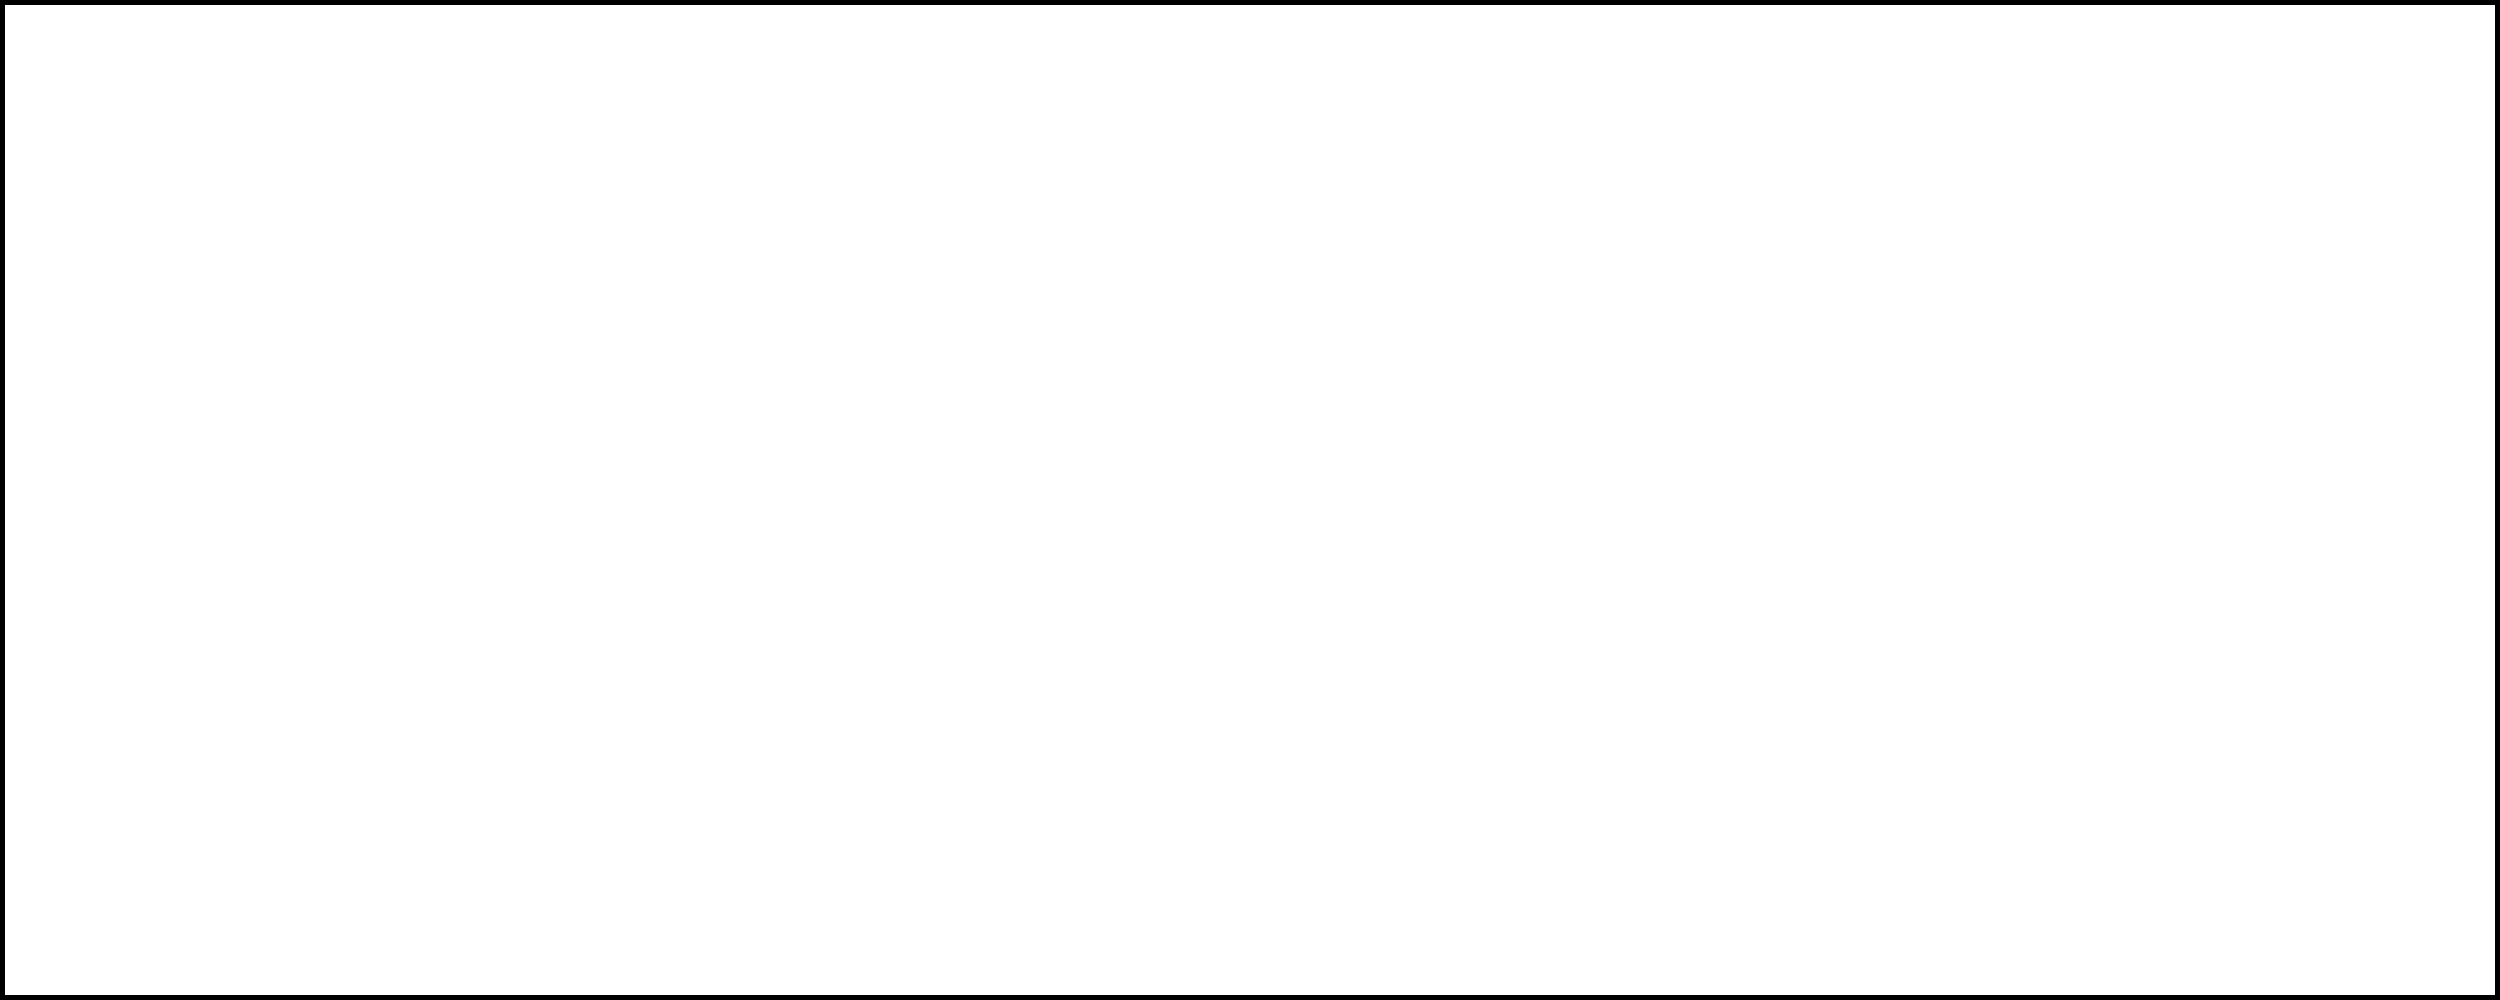
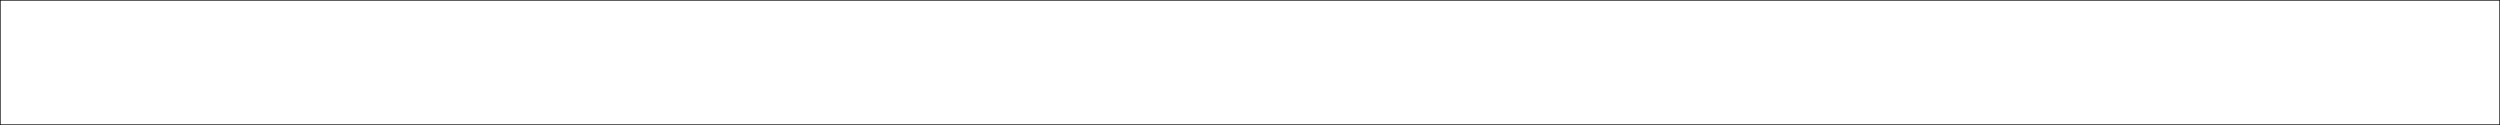
- <svg xmlns="http://www.w3.org/2000/svg" baseProfile="tiny" height="10 mm" width="25 mm" viewBox="0 0 25 10" version="1.1" stroke="black" stroke-width=".1" fill="none">
-   <path d="M0 0 L5 0 L10 0 L24.421 0 L24.947 0 L24.947 0 L24.948 0 L24.949 0 L24.95 0 L24.951 0 L24.952 0 L24.953 0 L24.954 0 L24.955 0 L24.956 0 L24.957 0 L24.958 0 L24.959 0 L24.961 0 L24.962 0 L24.963 0 L24.964 0 L24.965 0 L24.966 0 L24.967 0 L24.968 0 L24.969 0 L24.97 0 L24.971 0 L24.972 0 L24.973 0 L24.974 0 L24.975 0 L24.976 0 L24.977 0 L24.978 0 L24.979 0 L24.98 0 L24.981 0 L24.982 0 L24.983 0 L24.984 0 L24.985 0 L24.986 0 L24.987 0 L24.988 0 L24.989 0 L24.99 0 L24.991 0 L24.992 0 L24.993 0 L24.994 0 L24.995 0 L24.996 0 L24.997 0 L24.998 0 L24.999 0 L25 0 L25 10 L24.998 10 L24.997 10 L24.995 10 L24.994 10 L24.992 10 L24.991 10 L24.989 10 L24.988 10 L24.986 10 L24.985 10 L24.983 10 L24.982 10 L24.98 10 L24.979 10 L24.977 10 L24.976 10 L24.974 10 L24.973 10 L24.971 10 L24.97 10 L24.968 10 L24.967 10 L24.965 10 L24.964 10 L24.962 10 L24.961 10 L24.959 10 L24.958 10 L24.956 10 L24.955 10 L24.953 10 L24.952 10 L24.95 10 L24.949 10 L24.947 10 L24.945 10 L24.944 10 L24.942 10 L24.941 10 L24.939 10 L24.938 10 L24.936 10 L24.935 10 L24.933 10 L24.931 10 L24.93 10 L24.928 10 L24.927 10 L24.925 10 L24.924 10 L24.922 10 L24.92 10 L24.919 10 L24.917 10 L24.916 10 L24.914 10 L24.912 10 L24.911 10 L24.909 10 L24.908 10 L24.906 10 L24.904 10 L24.903 10 L24.901 10 L24.899 10 L24.898 10 L24.896 10 L24.894 10 L24.893 10 L24.891 10 L24.889 10 L24.888 10 L24.886 10 L24.884 10 L24.882 10 L24.881 10 L24.879 10 L24.877 10 L24.876 10 L24.874 10 L24.872 10 L24.87 10 L24.869 10 L24.867 10 L24.865 10 L24.863 10 L24.861 10 L24.86 10 L24.858 10 L24.856 10 L24.854 10 L24.852 10 L24.85 10 L24.849 10 L24.847 10 L24.845 10 L24.843 10 L24.841 10 L24.839 10 L24.837 10 L24.835 10 L24.833 10 L24.831 10 L24.829 10 L24.828 10 L24.826 10 L24.824 10 L24.822 10 L24.82 10 L24.818 10 L24.815 10 L24.813 10 L24.811 10 L24.809 10 L24.807 10 L24.805 10 L24.803 10 L24.801 10 L24.799 10 L24.797 10 L24.794 10 L24.792 10 L24.79 10 L24.788 10 L24.786 10 L24.783 10 L24.781 10 L24.779 10 L24.777 10 L24.774 10 L24.772 10 L24.77 10 L24.767 10 L24.765 10 L24.762 10 L24.76 10 L24.758 10 L24.755 10 L24.753 10 L24.75 10 L24.748 10 L24.745 10 L24.743 10 L24.74 10 L24.737 10 L24.735 10 L24.732 10 L24.729 10 L24.727 10 L24.724 10 L24.721 10 L24.718 10 L24.716 10 L24.713 10 L24.71 10 L24.707 10 L24.704 10 L24.701 10 L24.698 10 L24.695 10 L24.692 10 L24.689 10 L24.686 10 L24.683 10 L24.68 10 L24.677 10 L24.674 10 L24.67 10 L24.667 10 L24.664 10 L24.66 10 L24.657 10 L24.654 10 L24.65 10 L24.647 10 L24.643 10 L24.639 10 L24.636 10 L24.632 10 L24.628 10 L24.625 10 L24.621 10 L24.617 10 L24.613 10 L24.609 10 L24.605 10 L24.601 10 L24.597 10 L24.593 10 L24.588 10 L24.584 10 L24.58 10 L24.575 10 L24.571 10 L24.566 10 L24.562 10 L24.557 10 L24.552 10 L24.548 10 L24.543 10 L24.538 10 L24.533 10 L24.528 10 L24.522 10 L24.517 10 L24.512 10 L24.506 10 L24.501 10 L24.495 10 L24.493 10 L10 10 L5 10 L0 10 L0 5 z" />
+ <svg xmlns="http://www.w3.org/2000/svg" baseProfile="tiny" height="10 mm" width="200 mm" viewBox="0 0 200 10" version="1.1" stroke="black" stroke-width=".1" fill="none">
+   <path d="M79.966 10 L79.856 10 L79.743 10 L79.628 10 L79.51 10 L79.389 10 L79.264 10 L79.137 10 L79.005 10 L78.87 10 L78.731 10 L78.588 10 L78.441 10 L78.289 10 L78.133 10 L77.971 10 L77.804 10 L77.631 10 L77.452 10 L77.267 10 L77.075 10 L76.876 10 L76.669 10 L76.455 10 L76.231 10 L75.998 10 L75.755 10 L75.502 10 L75.237 10 L74.96 10 L74.669 10 L74.364 10 L74.044 10 L73.707 10 L73.352 10 L72.977 10 L72.58 10 L72.16 10 L71.713 10 L71.239 10 L70.732 10 L70.191 10 L69.611 10 L68.988 10 L68.317 10 L67.591 10 L66.804 10 L65.946 10 L65.009 10 L63.98 10 L62.844 10 L61.584 10 L60.179 10 L58.599 10 L56.812 10 L54.771 10 L52.42 10 L49.679 10 L46.444 10 L42.564 10 L37.827 10 L31.91 10 L24.308 10 L14.177 10 L0 10 L0 0 L0.856 0 L1.706 0 L2.548 0 L3.383 0 L4.211 0 L85 0 L90 0 L95 0 L160.588 0 L199.925 0 L199.94 0 L199.955 0 L199.97 0 L199.985 0 L200 0 L200 10 L199.98 10 L199.96 10 L199.94 10 L199.92 10 L199.9 10 L199.88 10 L199.86 10 L199.84 10 L199.82 10 L199.8 10 L199.78 10 L199.76 10 L199.74 10 L199.72 10 L199.7 10 L199.679 10 L199.659 10 L199.639 10 L199.619 10 L199.599 10 L199.579 10 L199.559 10 L199.538 10 L199.518 10 L199.498 10 L199.478 10 L199.458 10 L199.437 10 L199.417 10 L199.397 10 L199.376 10 L199.356 10 L199.335 10 L199.315 10 L199.294 10 L199.274 10 L199.253 10 L199.233 10 L199.212 10 L199.191 10 L199.171 10 L199.15 10 L199.129 10 L199.108 10 L199.088 10 L199.067 10 L199.046 10 L199.025 10 L199.004 10 L198.983 10 L198.962 10 L198.94 10 L198.919 10 L198.898 10 L198.876 10 L198.855 10 L198.834 10 L198.812 10 L198.79 10 L198.769 10 L198.747 10 L198.725 10 L198.704 10 L198.682 10 L198.66 10 L198.638 10 L198.616 10 L198.593 10 L198.571 10 L198.549 10 L198.526 10 L198.504 10 L198.481 10 L198.459 10 L198.436 10 L198.413 10 L198.39 10 L198.367 10 L198.344 10 L198.321 10 L198.298 10 L198.274 10 L198.251 10 L198.227 10 L198.204 10 L198.18 10 L198.156 10 L198.132 10 L198.108 10 L198.084 10 L198.06 10 L198.035 10 L198.011 10 L197.986 10 L197.961 10 L197.936 10 L197.911 10 L197.886 10 L197.861 10 L197.836 10 L197.81 10 L197.785 10 L197.759 10 L197.733 10 L197.707 10 L197.681 10 L197.654 10 L197.628 10 L197.601 10 L197.574 10 L197.547 10 L197.52 10 L197.493 10 L197.465 10 L197.438 10 L197.41 10 L197.382 10 L197.354 10 L197.325 10 L197.297 10 L197.268 10 L197.239 10 L197.21 10 L197.181 10 L197.151 10 L197.122 10 L197.092 10 L197.062 10 L197.031 10 L197.001 10 L196.97 10 L196.939 10 L196.908 10 L196.876 10 L196.845 10 L196.813 10 L196.78 10 L196.748 10 L196.715 10 L196.682 10 L196.649 10 L196.615 10 L196.582 10 L196.548 10 L196.513 10 L196.478 10 L196.444 10 L196.408 10 L196.373 10 L196.337 10 L196.3 10 L196.264 10 L196.227 10 L196.19 10 L196.152 10 L196.114 10 L196.076 10 L196.037 10 L195.998 10 L195.959 10 L195.919 10 L195.879 10 L95 10 L90 10 L85 10 L84.955 10 L84.907 10 L84.859 10 L84.811 10 L84.763 10 L84.715 10 L84.667 10 L84.619 10 L84.57 10 L84.521 10 L84.473 10 L84.424 10 L84.374 10 L84.325 10 L84.276 10 L84.226 10 L84.176 10 L84.125 10 L84.075 10 L84.024 10 L83.973 10 L83.922 10 L83.87 10 L83.818 10 L83.766 10 L83.714 10 L83.661 10 L83.607 10 L83.554 10 L83.5 10 L83.445 10 L83.39 10 L83.335 10 L83.279 10 L83.223 10 L83.166 10 L83.109 10 L83.051 10 L82.993 10 L82.934 10 L82.874 10 L82.814 10 L82.753 10 L82.692 10 L82.63 10 L82.567 10 L82.503 10 L82.439 10 L82.374 10 L82.308 10 L82.241 10 L82.173 10 L82.105 10 L82.035 10 L81.965 10 L81.893 10 L81.821 10 L81.747 10 L81.672 10 L81.597 10 L81.519 10 L81.441 10 L81.361 10 L81.28 10 L81.198 10 L81.114 10 L81.028 10 L80.941 10 L80.852 10 L80.762 10 L80.669 10 L80.575 10 L80.479 10 L80.381 10 L80.28 10 L80.178 10 L80.073 10 z" />
</svg>
